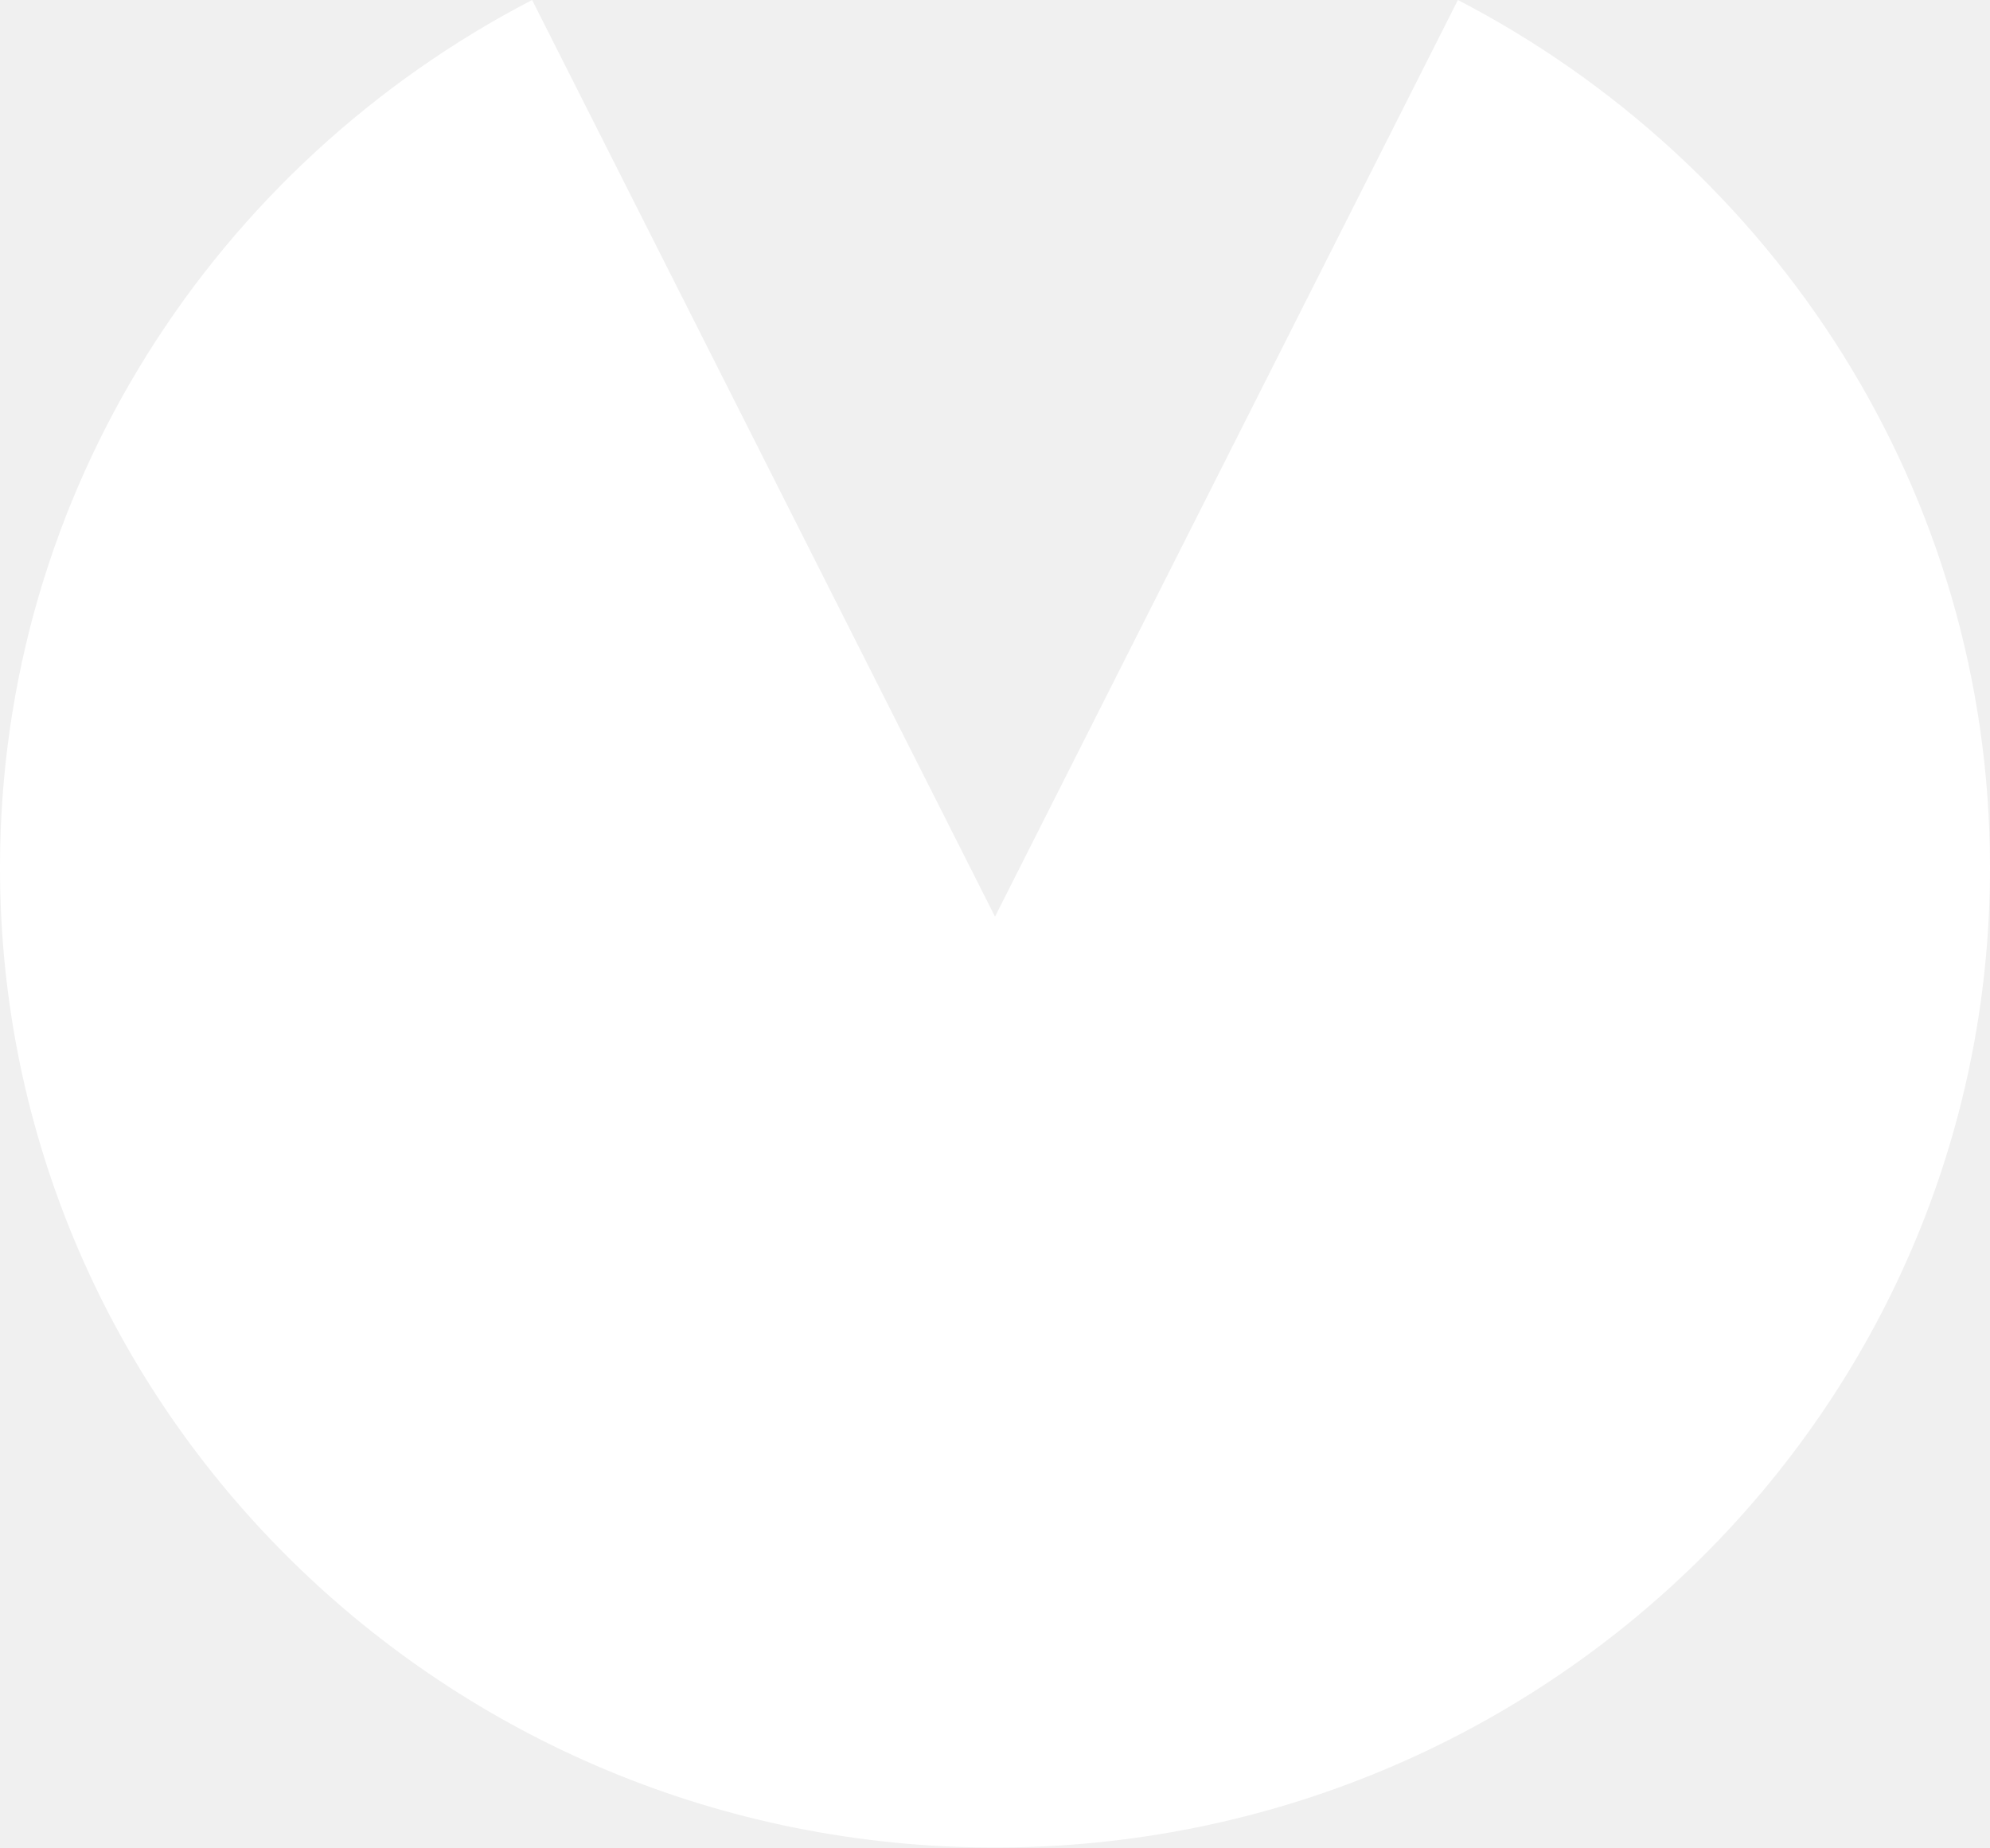
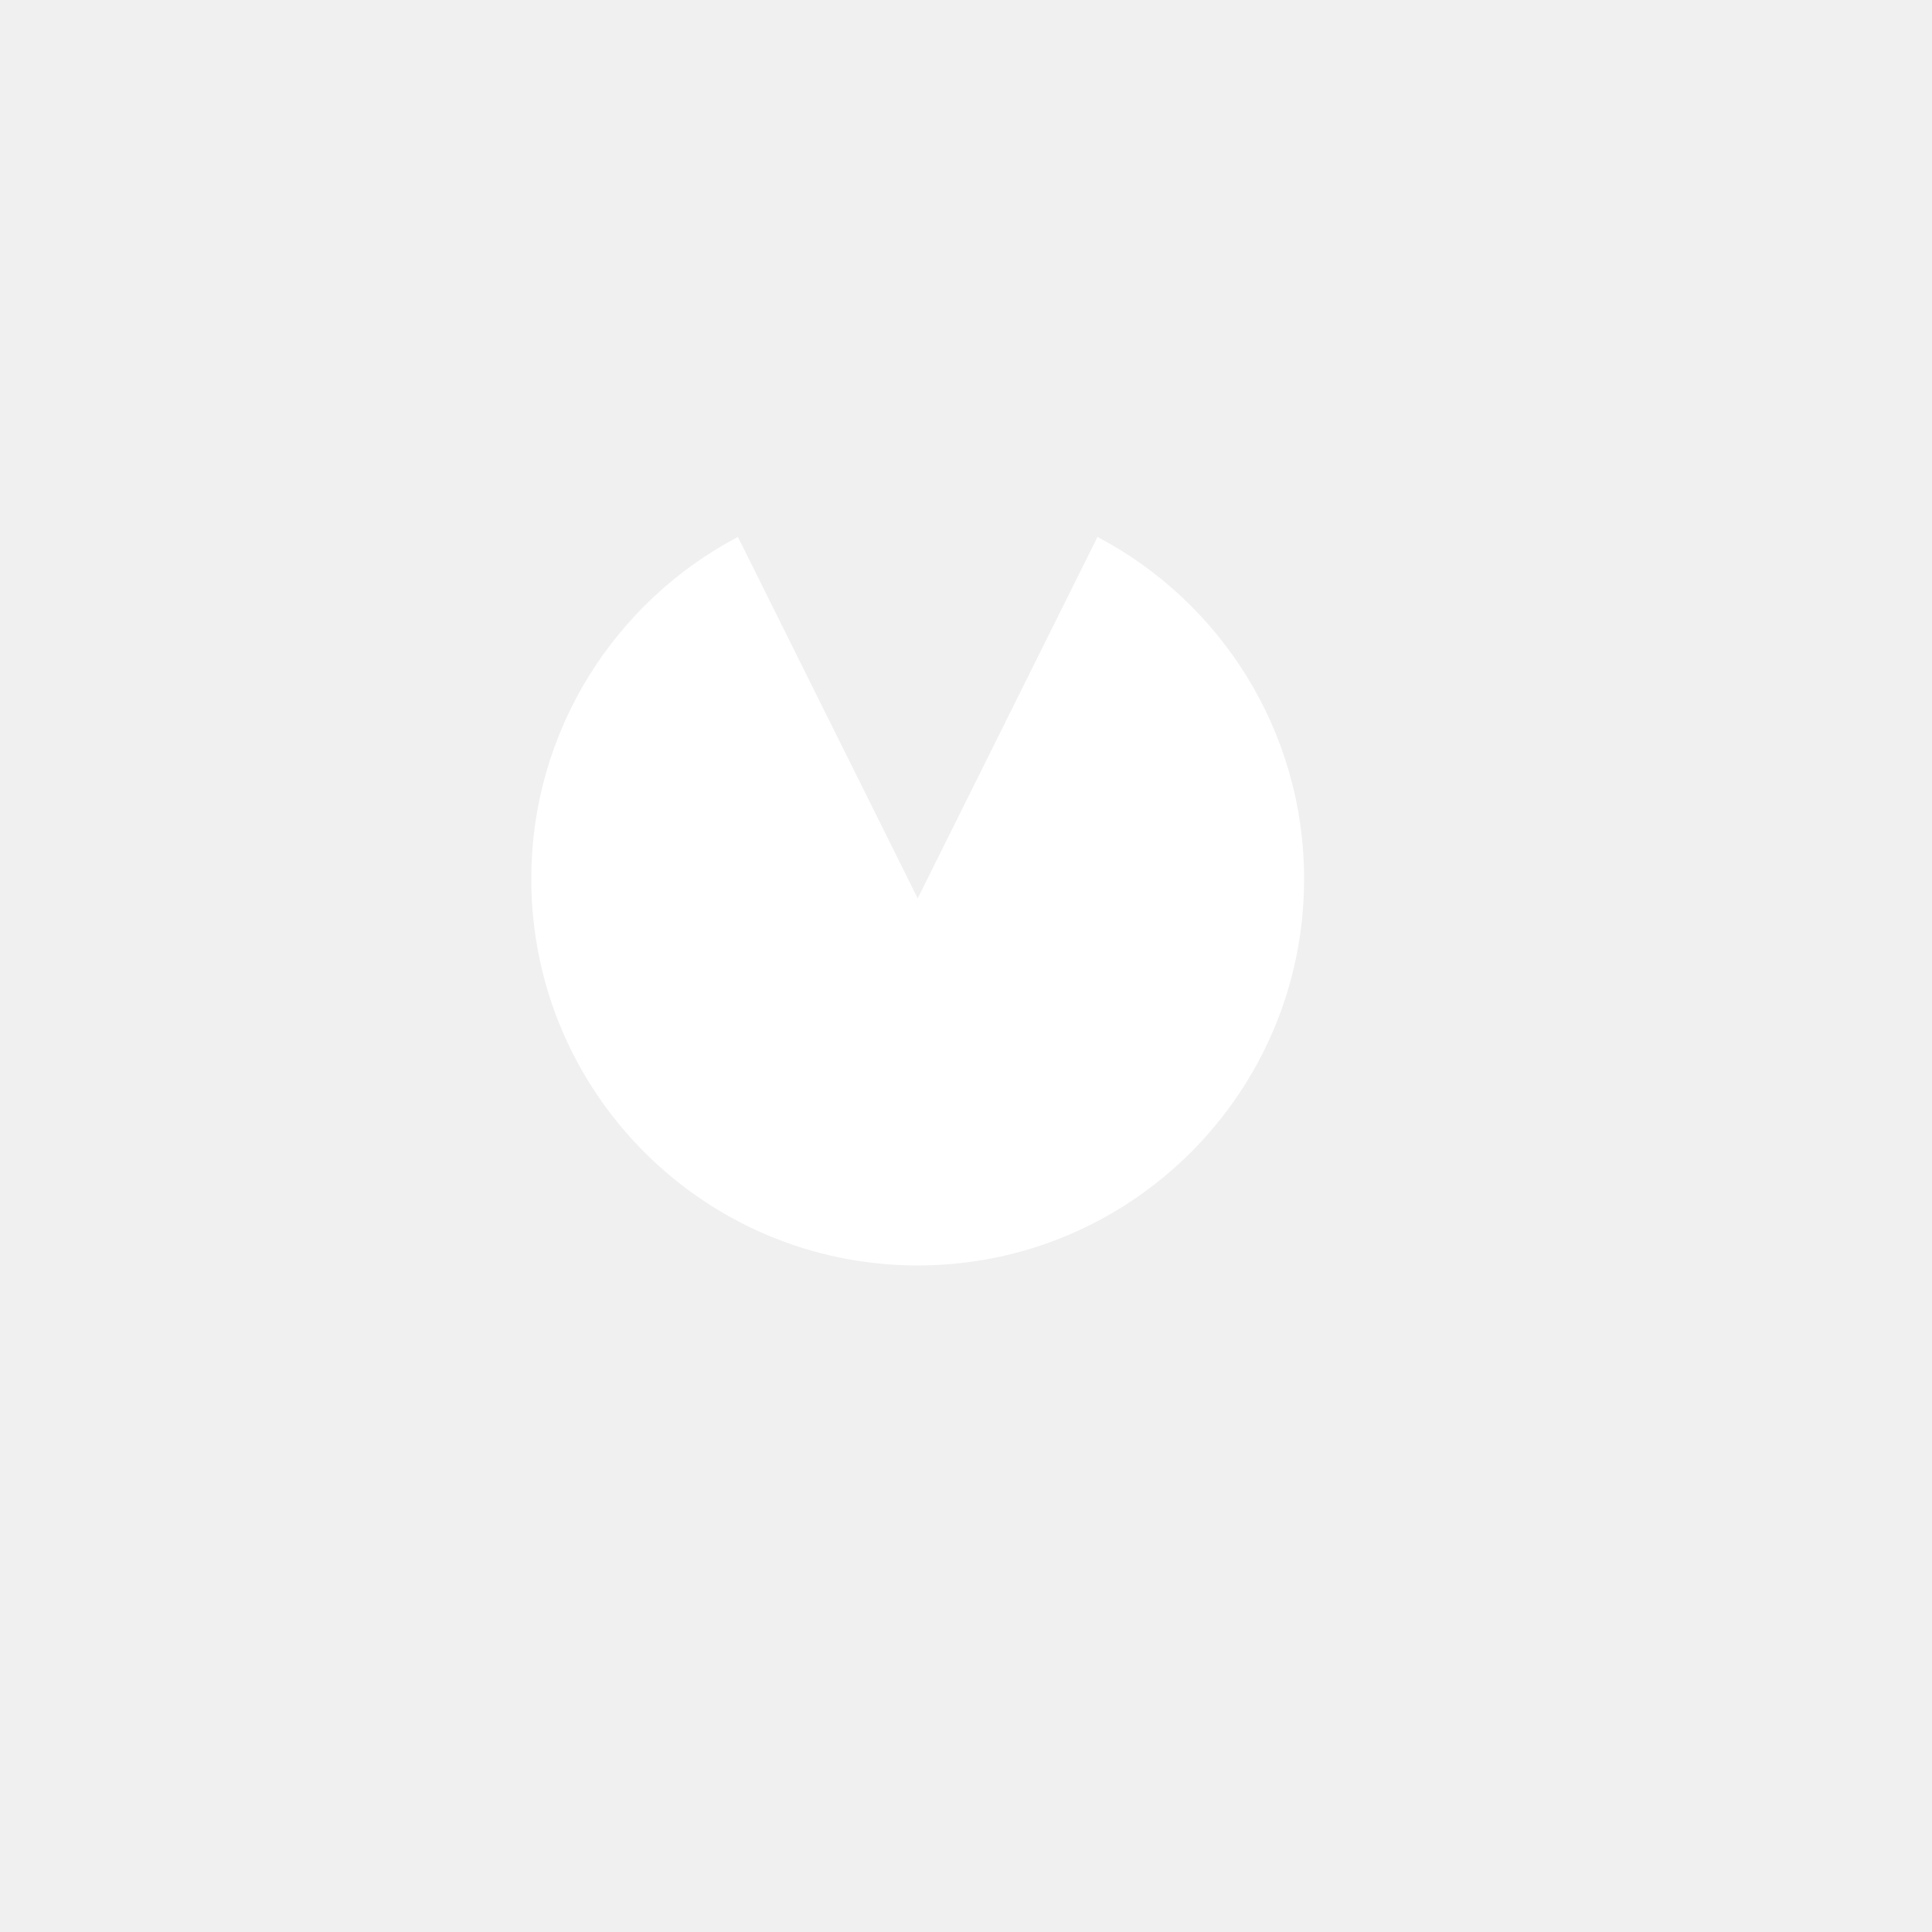
- <svg xmlns="http://www.w3.org/2000/svg" width="28" height="26">
-   <path fill="#FFF" fill-rule="evenodd" d="M20.513 0C24.965 2.309 28 6.91 28 12.21 28 19.826 21.732 26 14 26S0 19.826 0 12.21C0 6.91 3.035 2.309 7.487 0L14 12.9z" />
+ <svg xmlns="http://www.w3.org/2000/svg" viewBox="-27.5 -27.5 100 100" fill="none">
+   <path fill-rule="evenodd" clip-rule="evenodd" d="M10.694 0.292L20 19L29.306 0.292C35.664 3.641 40 10.314 40 18C40 29.046 31.046 38 20 38C8.954 38 0 29.046 0 18C0 10.314 4.335 3.641 10.694 0.292Z" fill="white" />
</svg>
